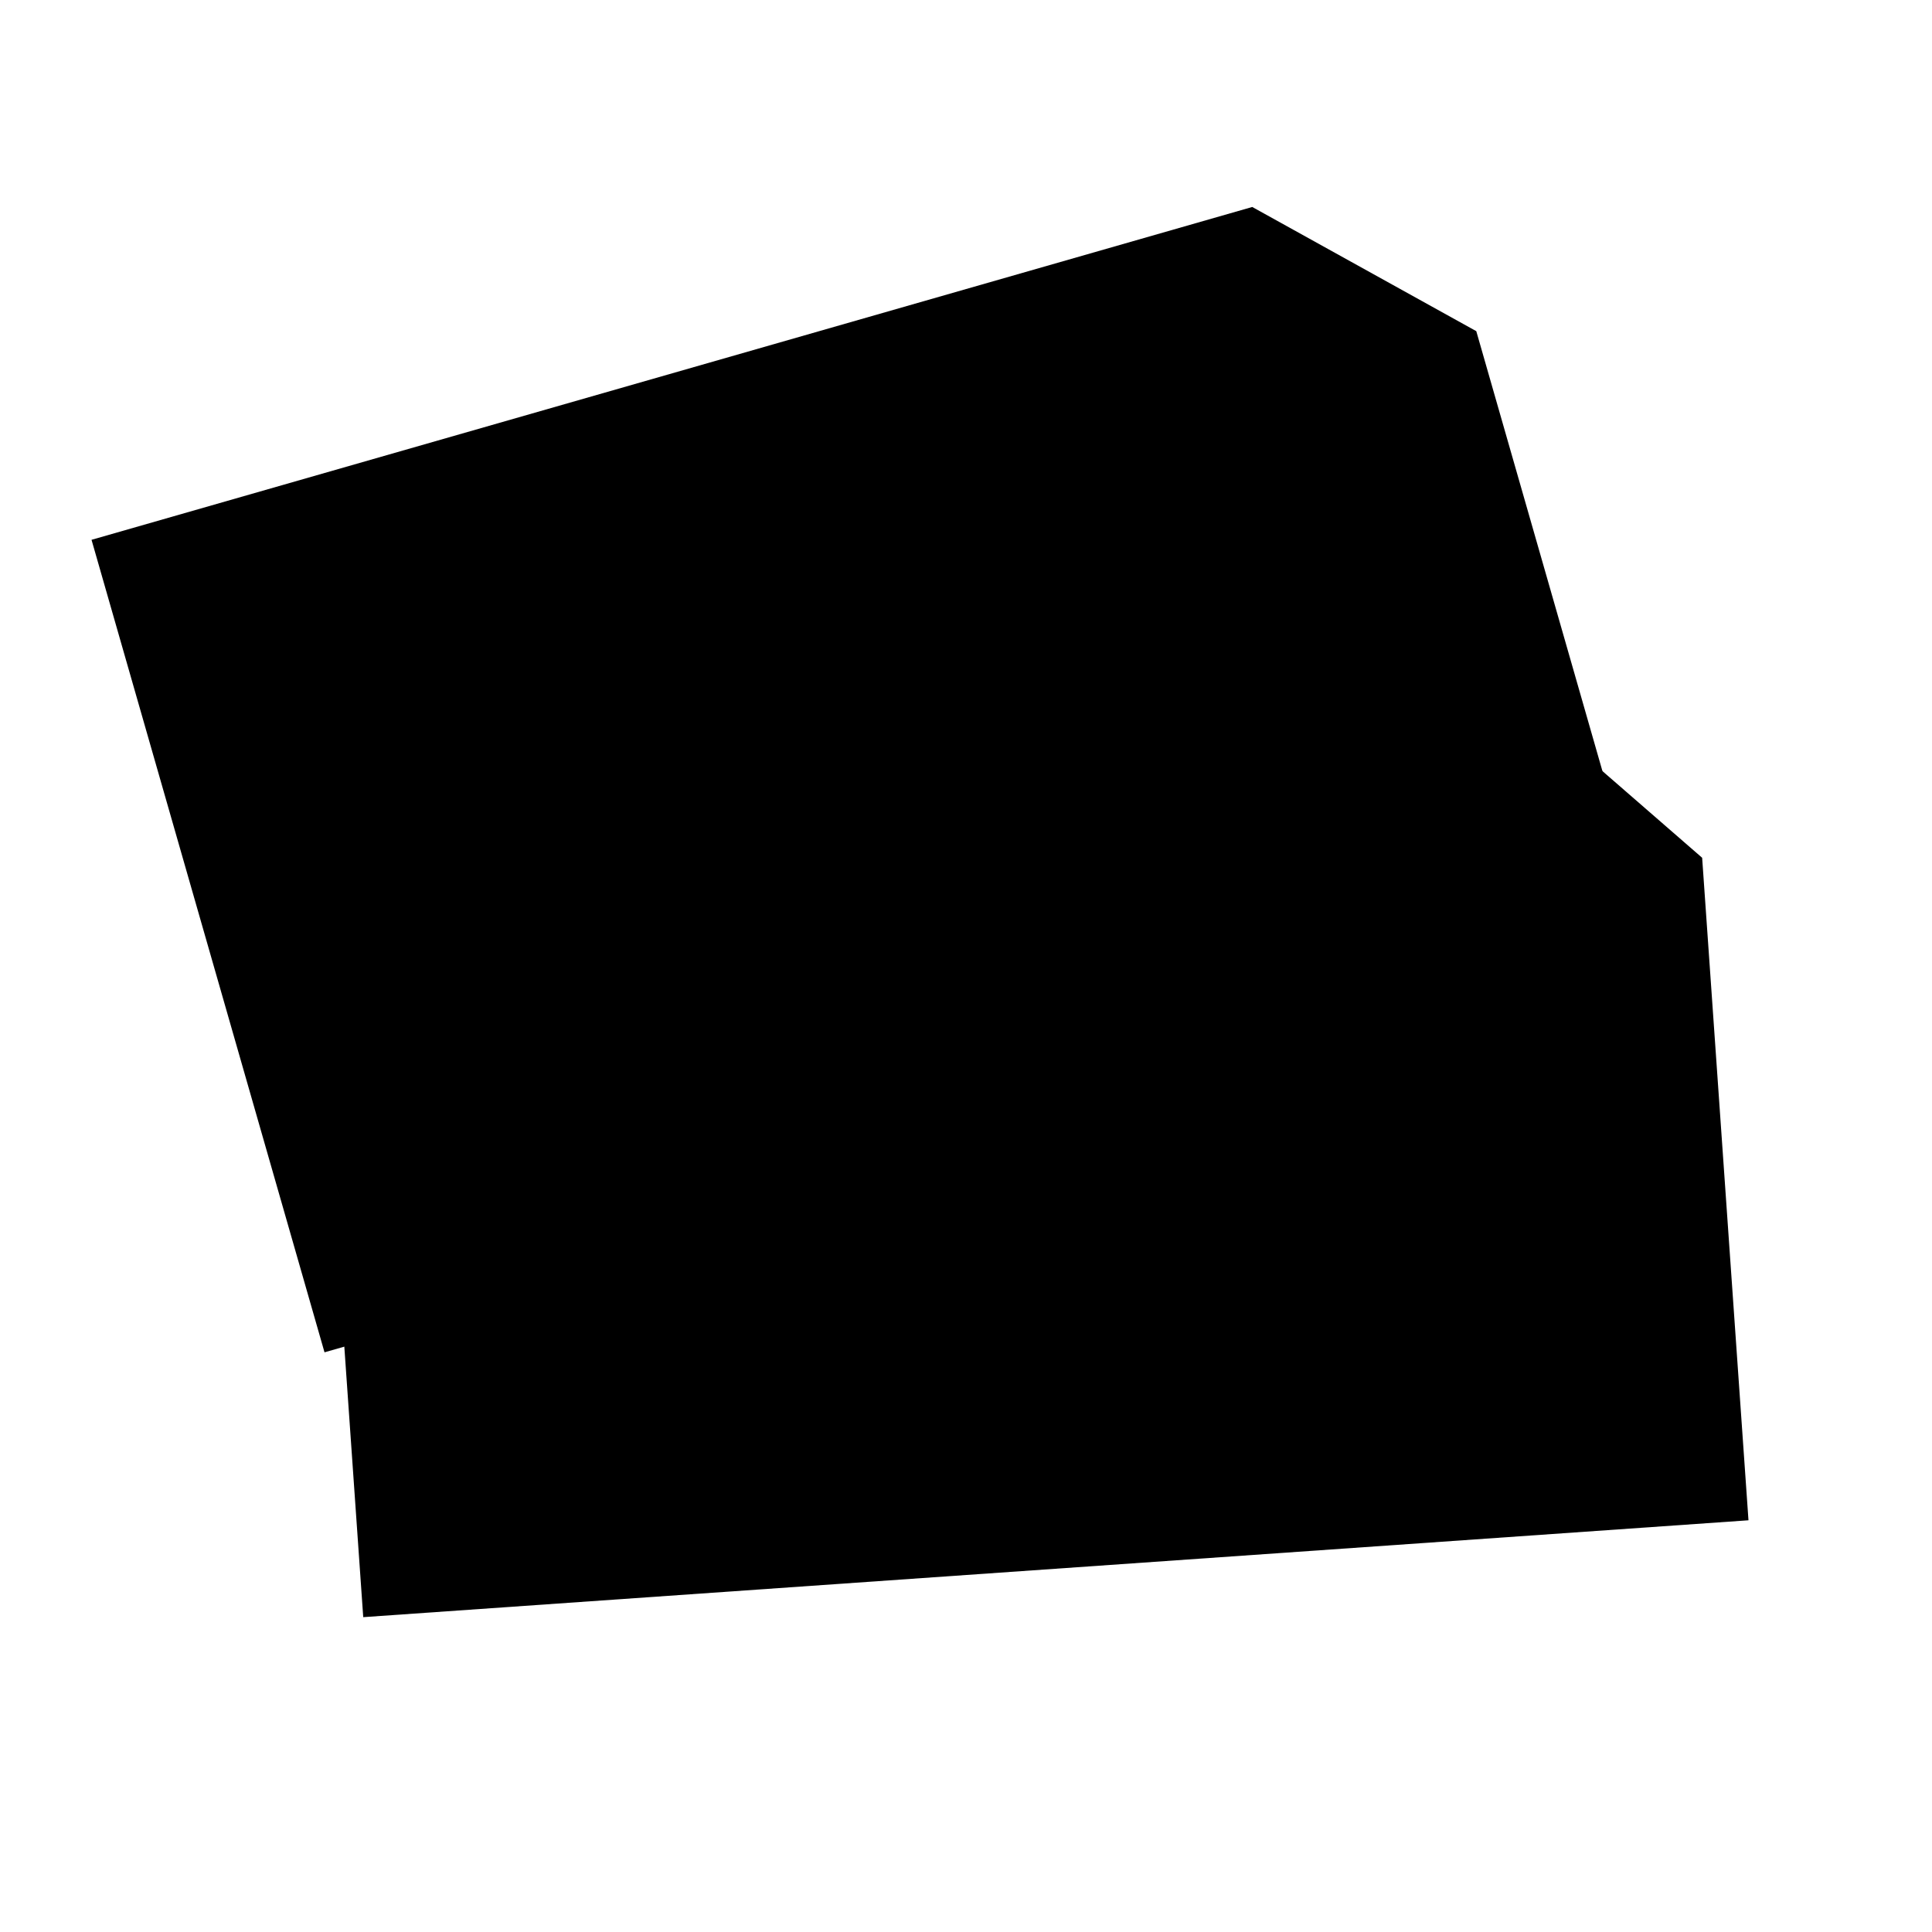
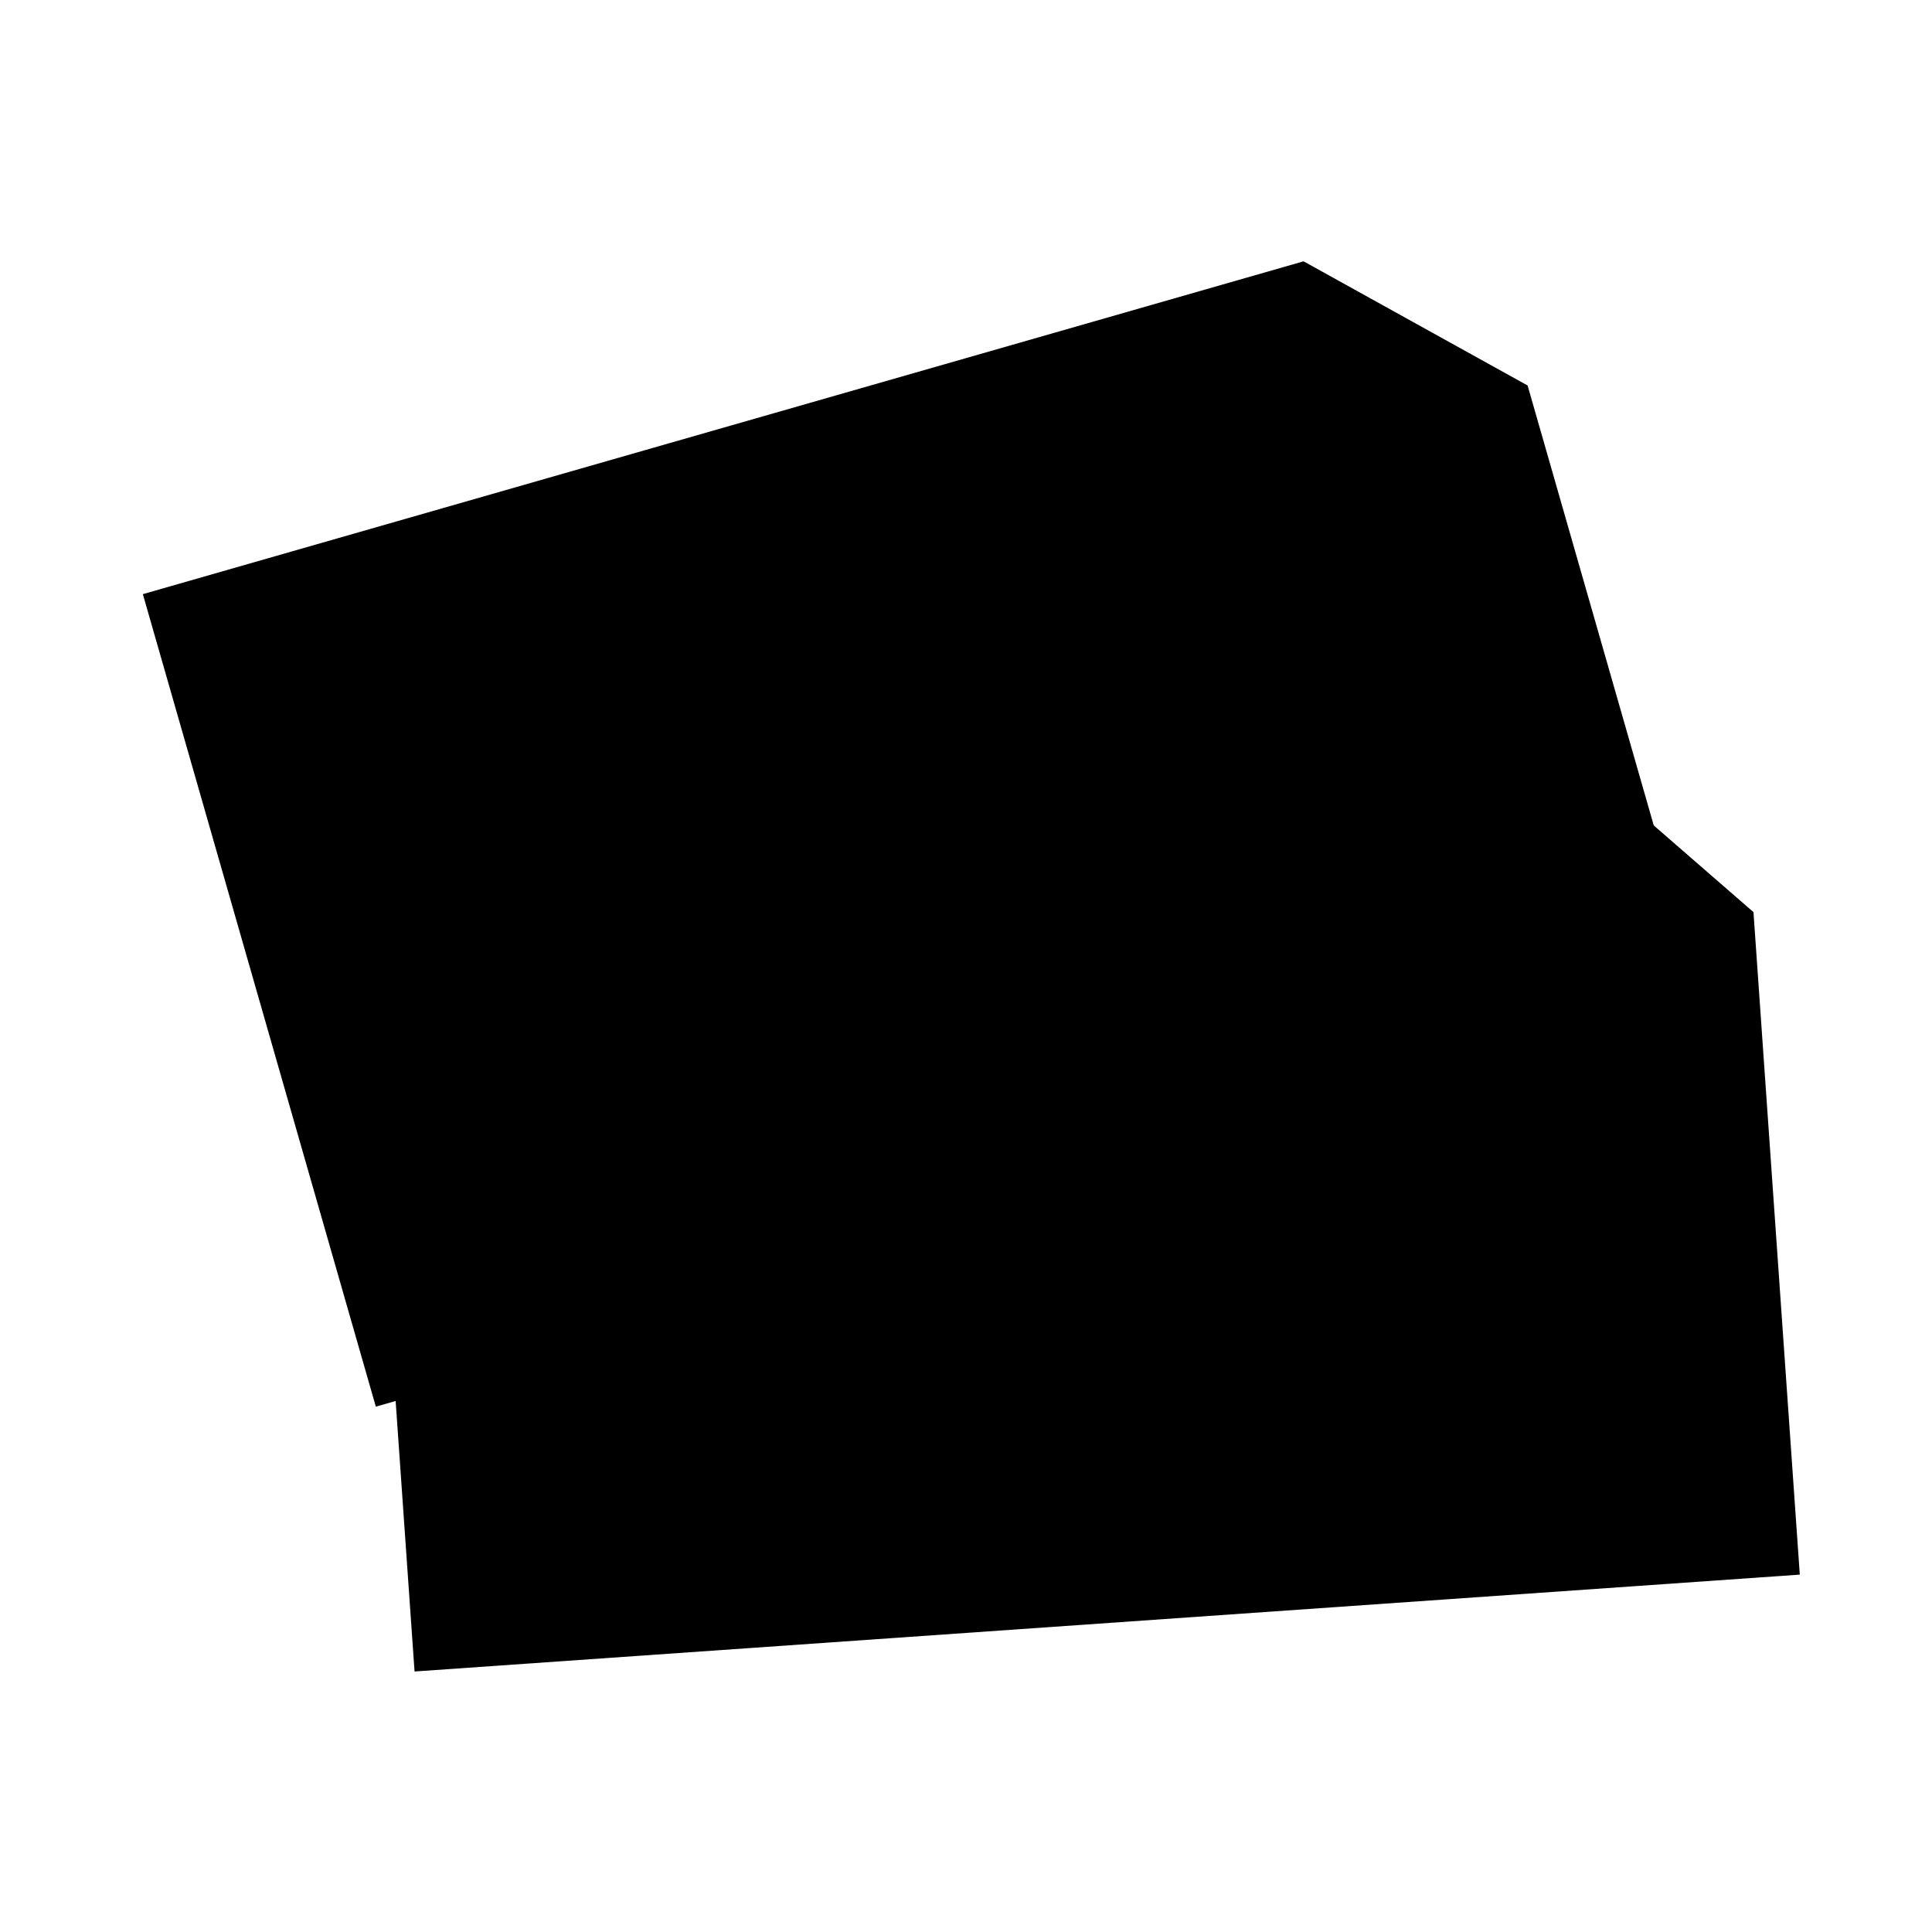
<svg xmlns="http://www.w3.org/2000/svg" viewBox="0 0 64 64">
-   <g transform="translate(29 25) rotate(-16)">
-     <path class="a-m a-oo" d="M-23-14H17l6 6v22h-46z" />
-     <path d="M-23-14H17l6 6v22h-46z" fill="url(#a-sheen)" />
-     <rect class="a-x a-o" x="-18" y="-9" width="9" height="7" rx="1.2" />
-     <path class="a-l" d="M-21.5-12.6H16.5" />
-   </g>
-   <g transform="translate(34 38) rotate(-4)">
-     <path class="a-b a-oo" d="M-23-14H17l6 6v22h-46z" />
-     <path d="M-23-14H17l6 6v22h-46z" fill="url(#a-sheen)" />
-     <path d="M-23-14H17l6 6v22h-46z" fill="url(#a-shade)" />
-     <rect class="a-d" x="-22.4" y="5" width="44.8" height="4" />
-     <rect class="a-x a-o" x="-18" y="-9" width="11" height="9" rx="1.5" />
-     <path class="a-p" d="M-12.5-9v9M-18-4.5h11M-15.2-9v4.5M-9.8-4.5v4.5" />
-     <path class="a-p" d="M-4-6h9l2.5 2.5h6M-4-2h5" />
-     <circle class="a-g" cx="16" cy="-4" r="1.9" filter="url(#a-glow)" />
-     <circle class="a-g" cx="16" cy="-4" r="1.1" />
-     <path class="a-l" d="M-21.5-12.6H16.5" />
+   <g transform="translate(1.7 1.8)">
+     <g transform="translate(29 25) rotate(-16)">
+       <path class="a-m a-oo" d="M-23-14H17l6 6v22h-46z" />
+       <path d="M-23-14H17l6 6v22h-46z" fill="url(#a-sheen)" />
+       <rect class="a-x a-o" x="-18" y="-9" width="9" height="7" rx="1.2" />
+       <path class="a-l" d="M-21.5-12.6H16.5" />
+     </g>
+     <g transform="translate(34 38) rotate(-4)">
+       <path class="a-b a-oo" d="M-23-14H17l6 6v22h-46z" />
+       <path d="M-23-14H17l6 6v22h-46z" fill="url(#a-sheen)" />
+       <path d="M-23-14H17l6 6v22h-46z" fill="url(#a-shade)" />
+       <rect class="a-d" x="-22.4" y="5" width="44.8" height="4" />
+       <rect class="a-x a-o" x="-18" y="-9" width="11" height="9" rx="1.5" />
+       <path class="a-p" d="M-12.5-9v9M-18-4.5h11M-15.2-9v4.5M-9.8-4.5v4.5" />
+       <path class="a-p" d="M-4-6h9l2.5 2.5h6M-4-2h5" />
+       <circle class="a-g" cx="16" cy="-4" r="1.9" filter="url(#a-glow)" />
+       <circle class="a-g" cx="16" cy="-4" r="1.1" />
+       <path class="a-l" d="M-21.5-12.6H16.5" />
+     </g>
  </g>
</svg>
